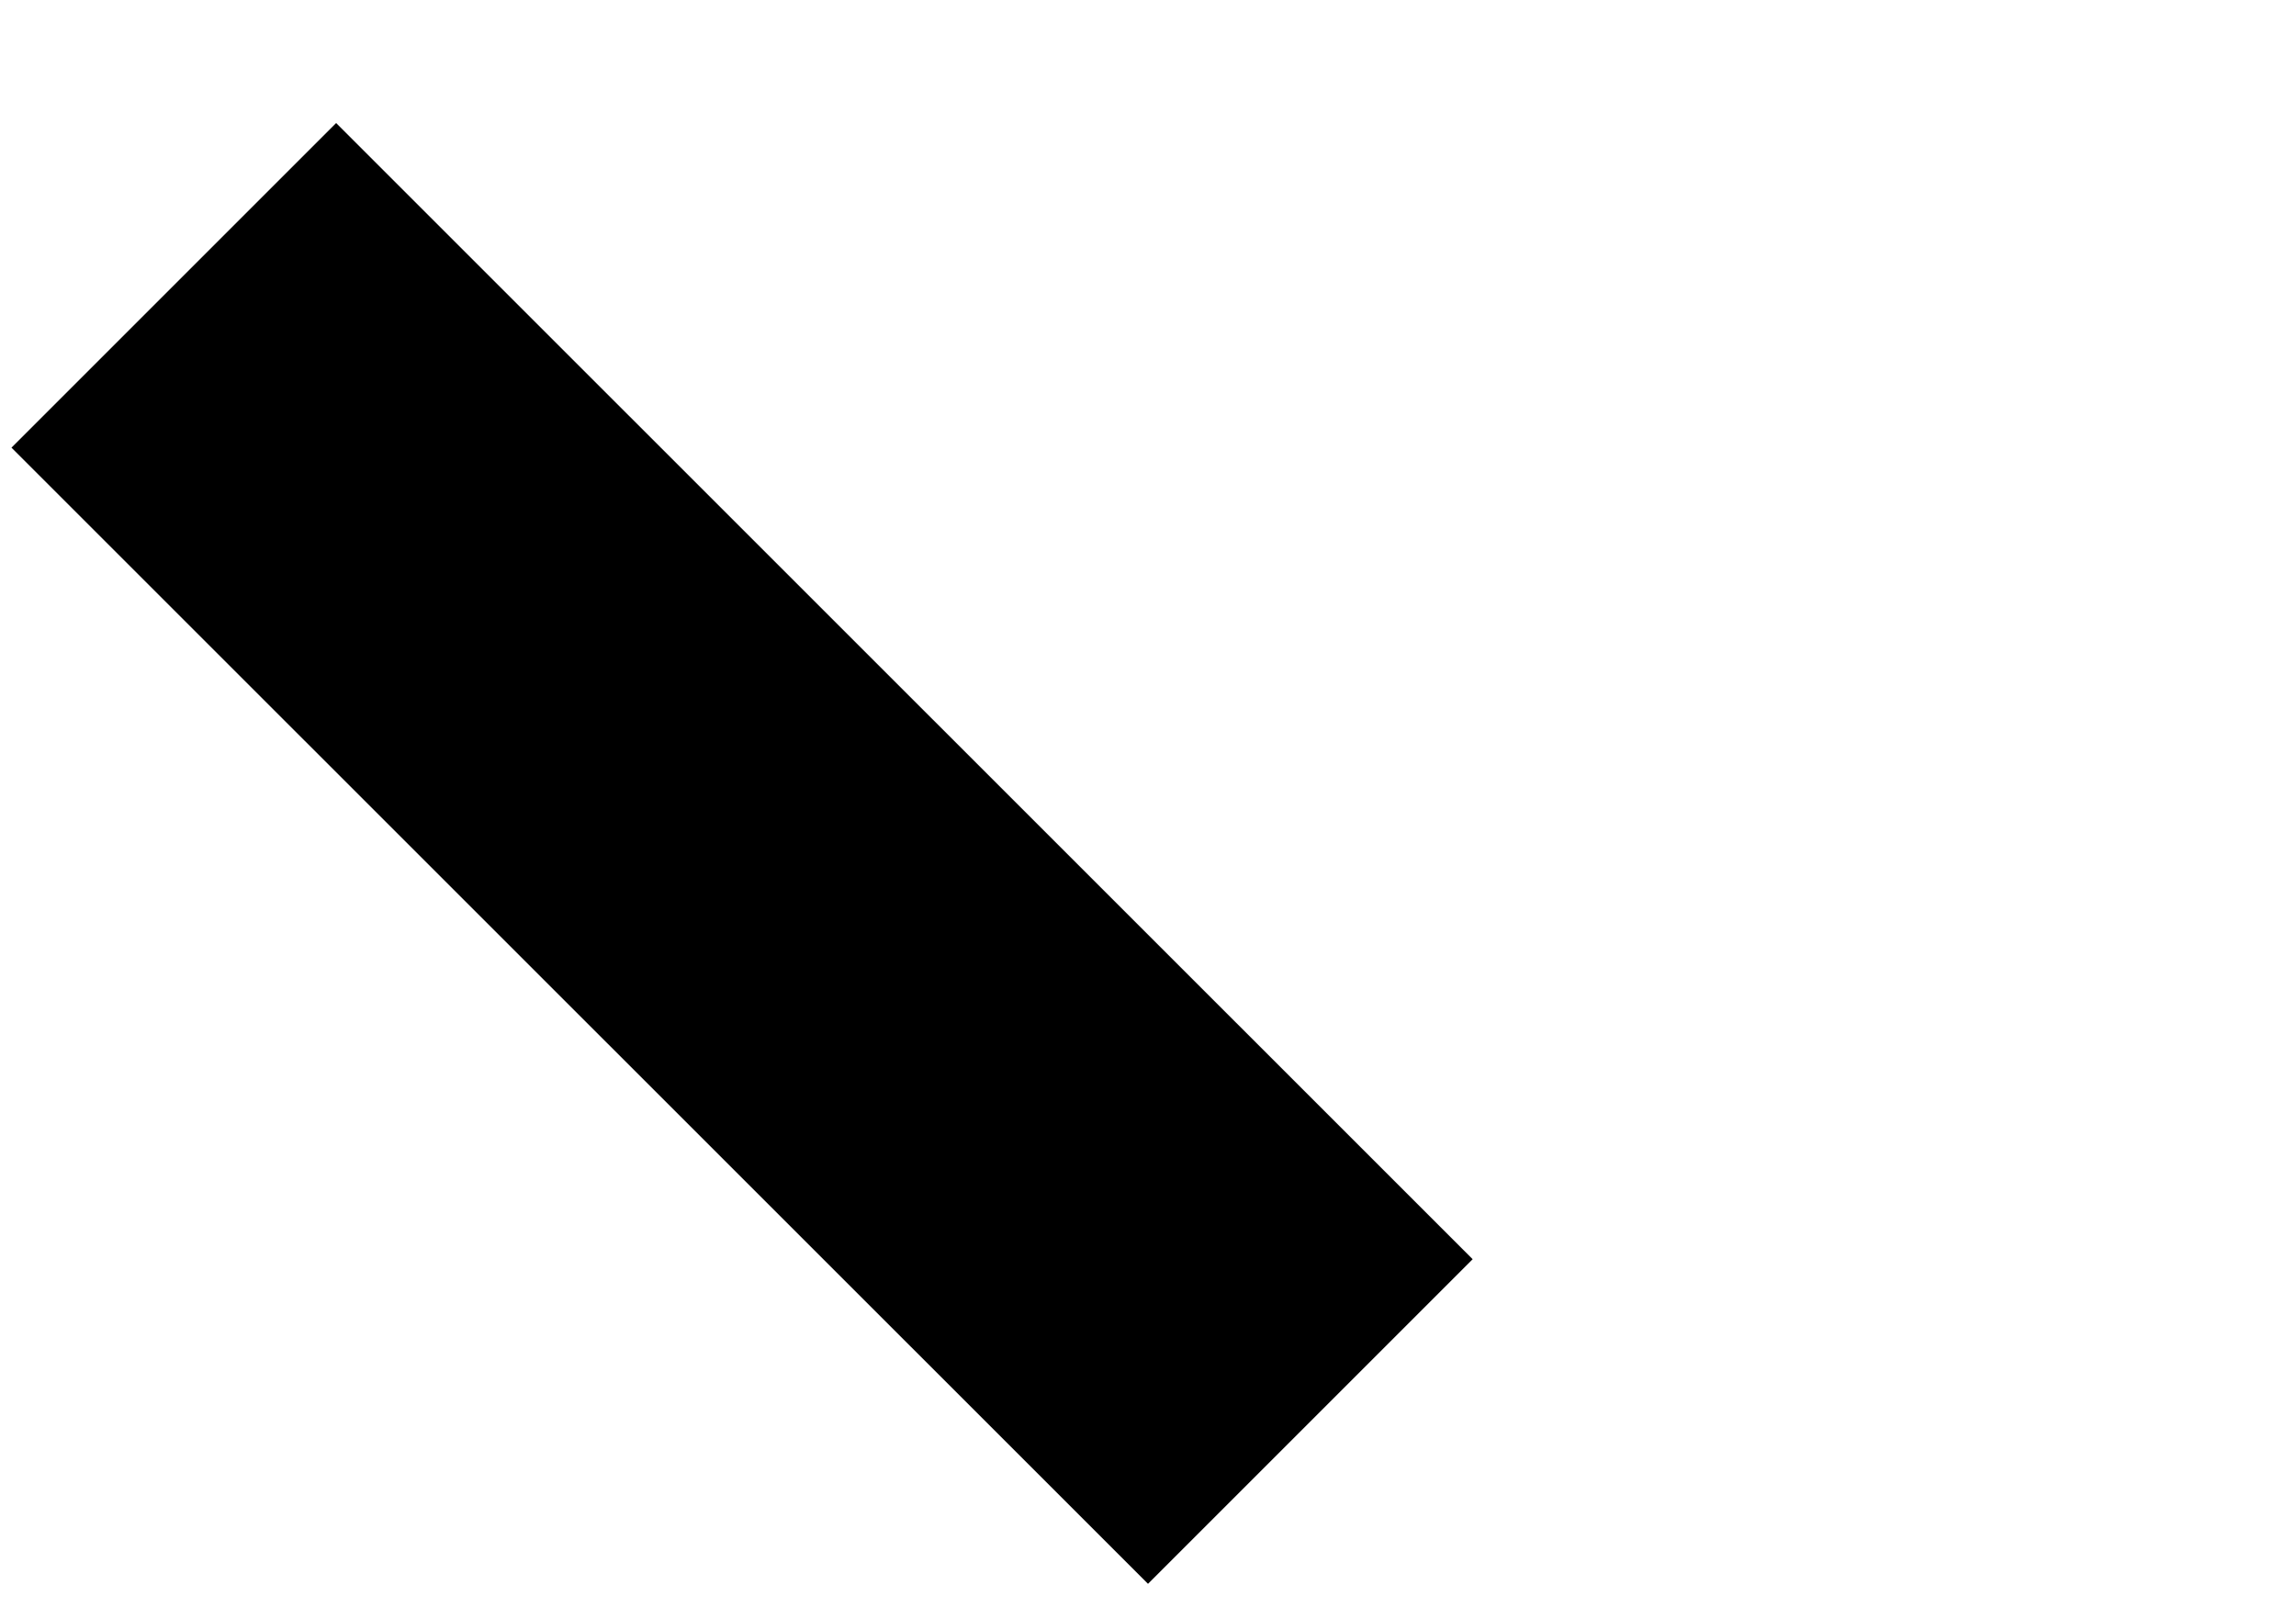
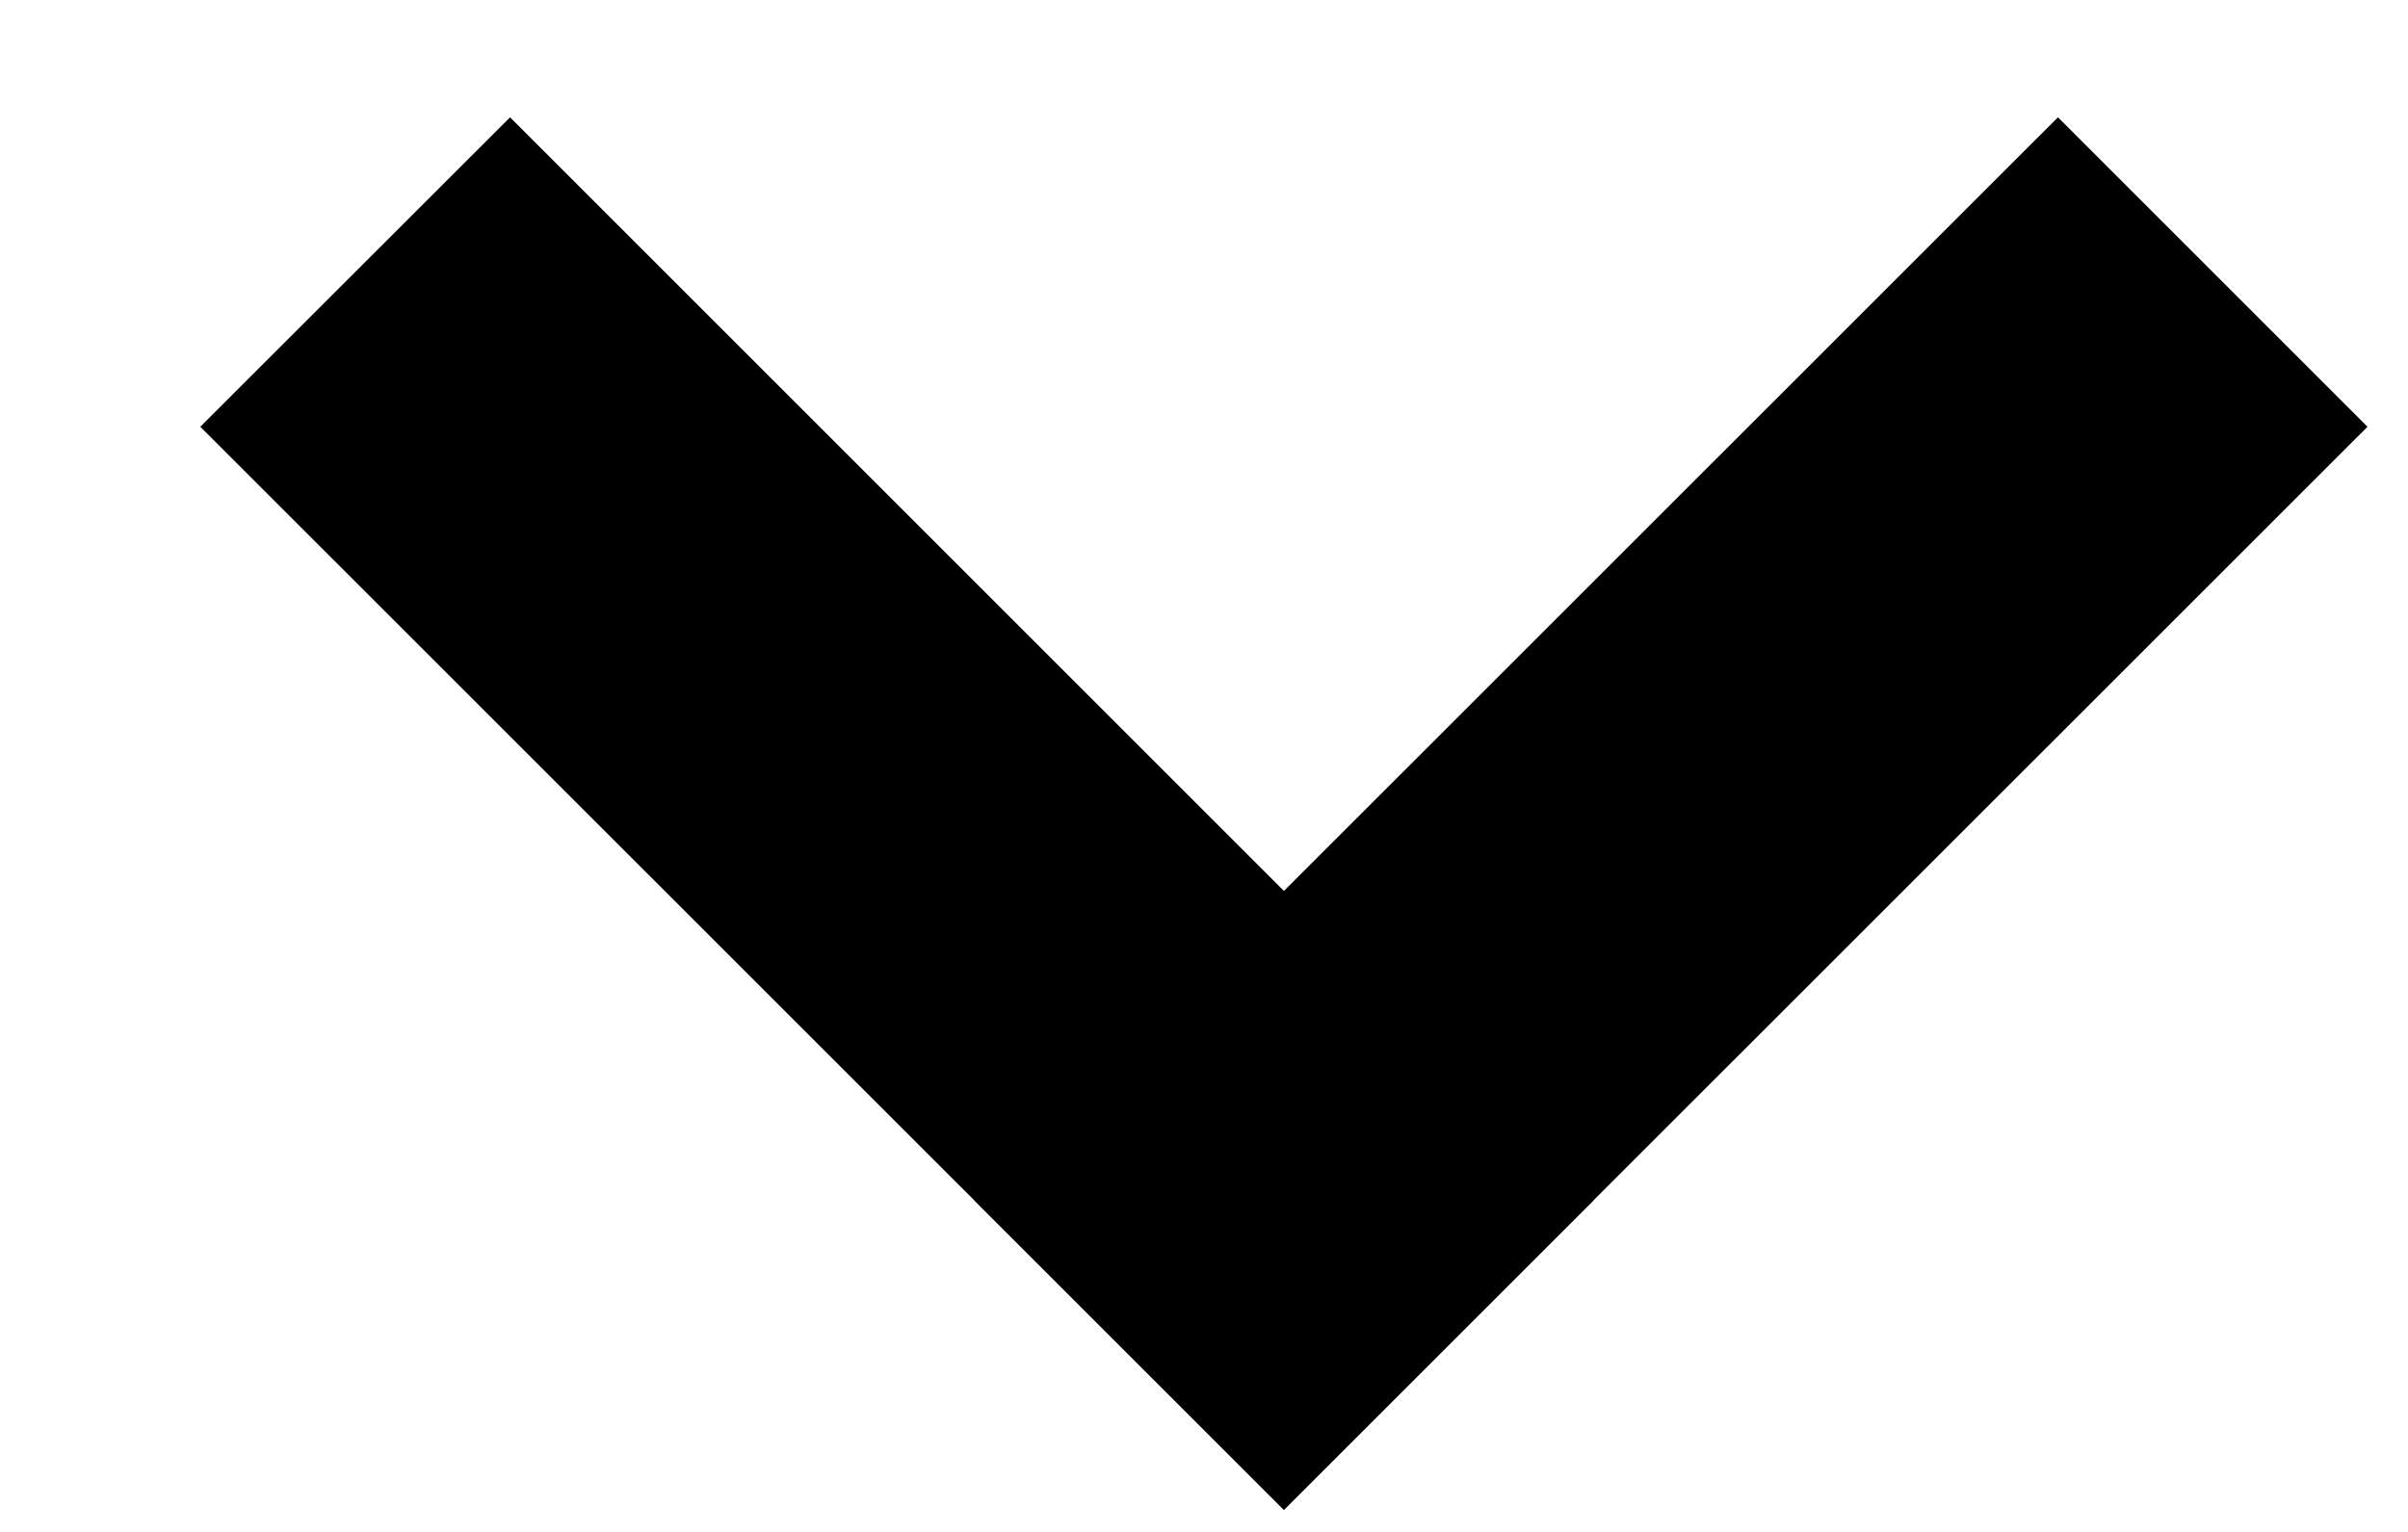
- <svg xmlns="http://www.w3.org/2000/svg" width="10" height="7" viewBox="0 0 10 7" fill="none">
-   <path d="M1.464 0.536L6.414 5.485L5 6.899L0.05 1.95L1.464 0.536Z" fill="currentColor" />
-   <path d="M8.536 0.536L9.95 1.95L5 6.899L3.586 5.485L8.536 0.536Z" fill="#currentColor" />
+ <svg xmlns="http://www.w3.org/2000/svg" width="11" height="7" viewBox="0 0 11 7" fill="none">
+   <path d="M2.33 0.536L7.279 5.485L5.865 6.899L0.915 1.95L2.33 0.536Z" fill="currentColor" />
+   <path d="M9.401 0.536L10.815 1.95L5.865 6.899L4.451 5.485L9.401 0.536Z" fill="currentColor" />
</svg>
